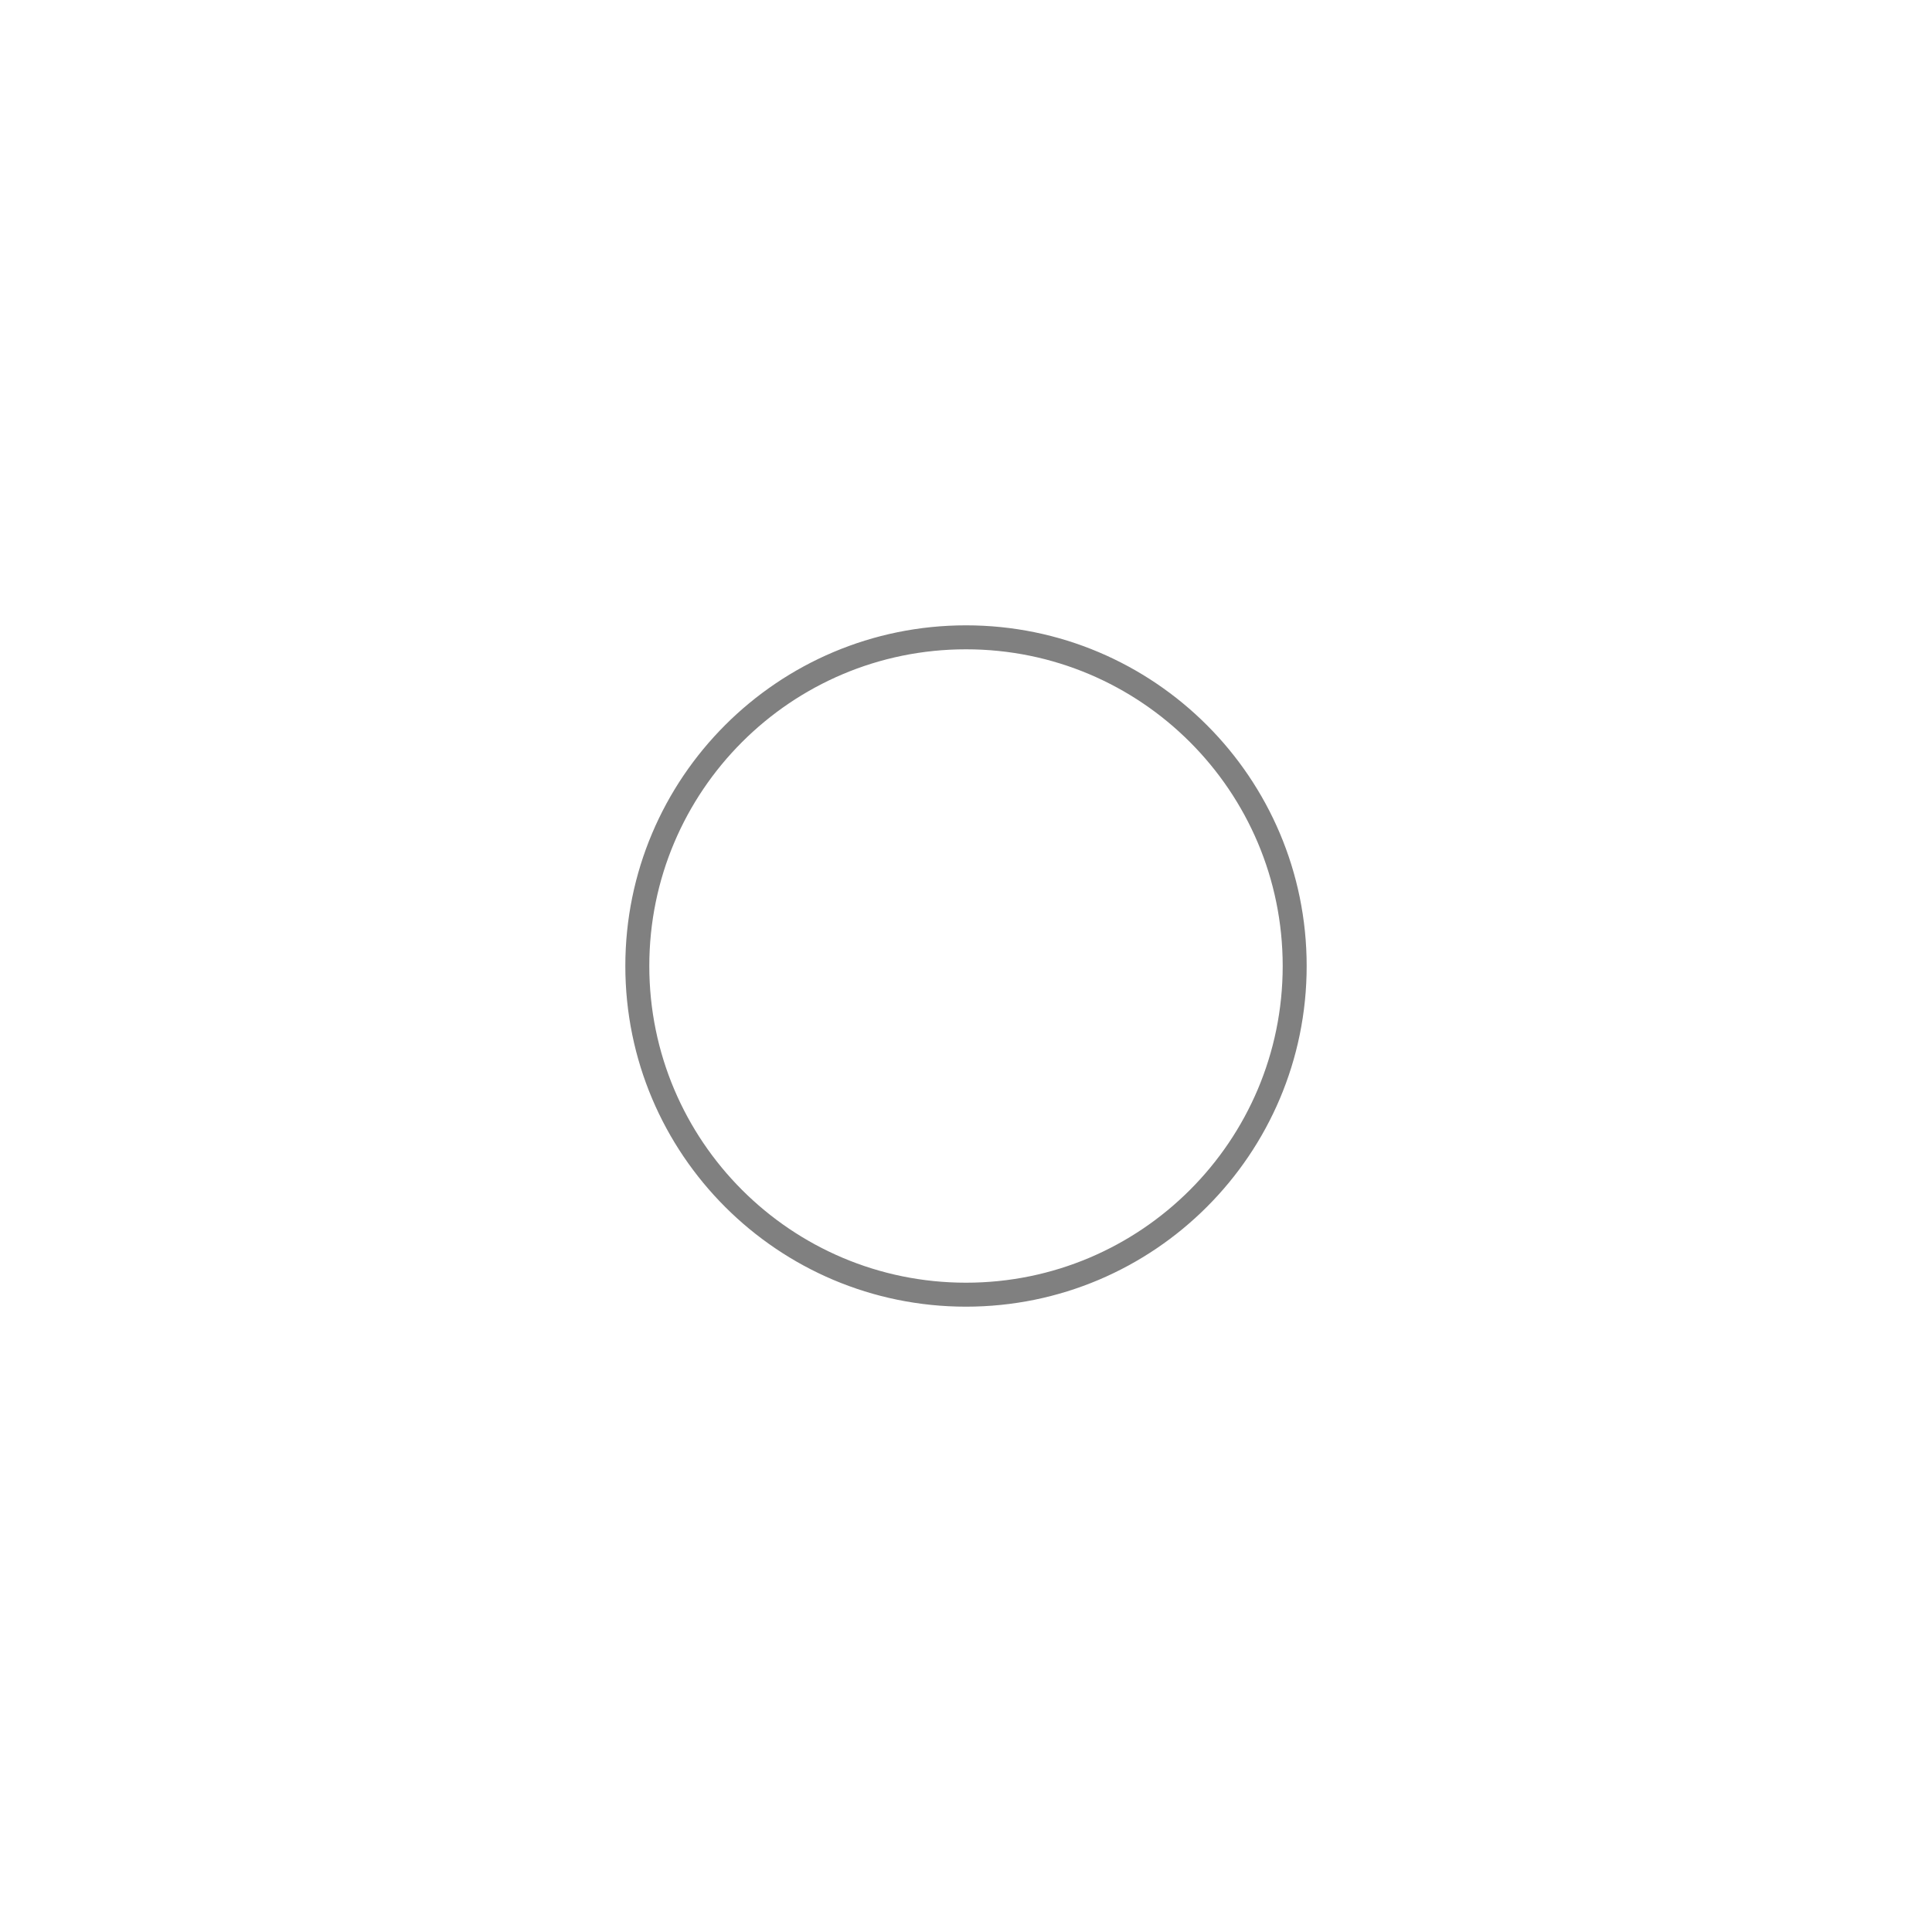
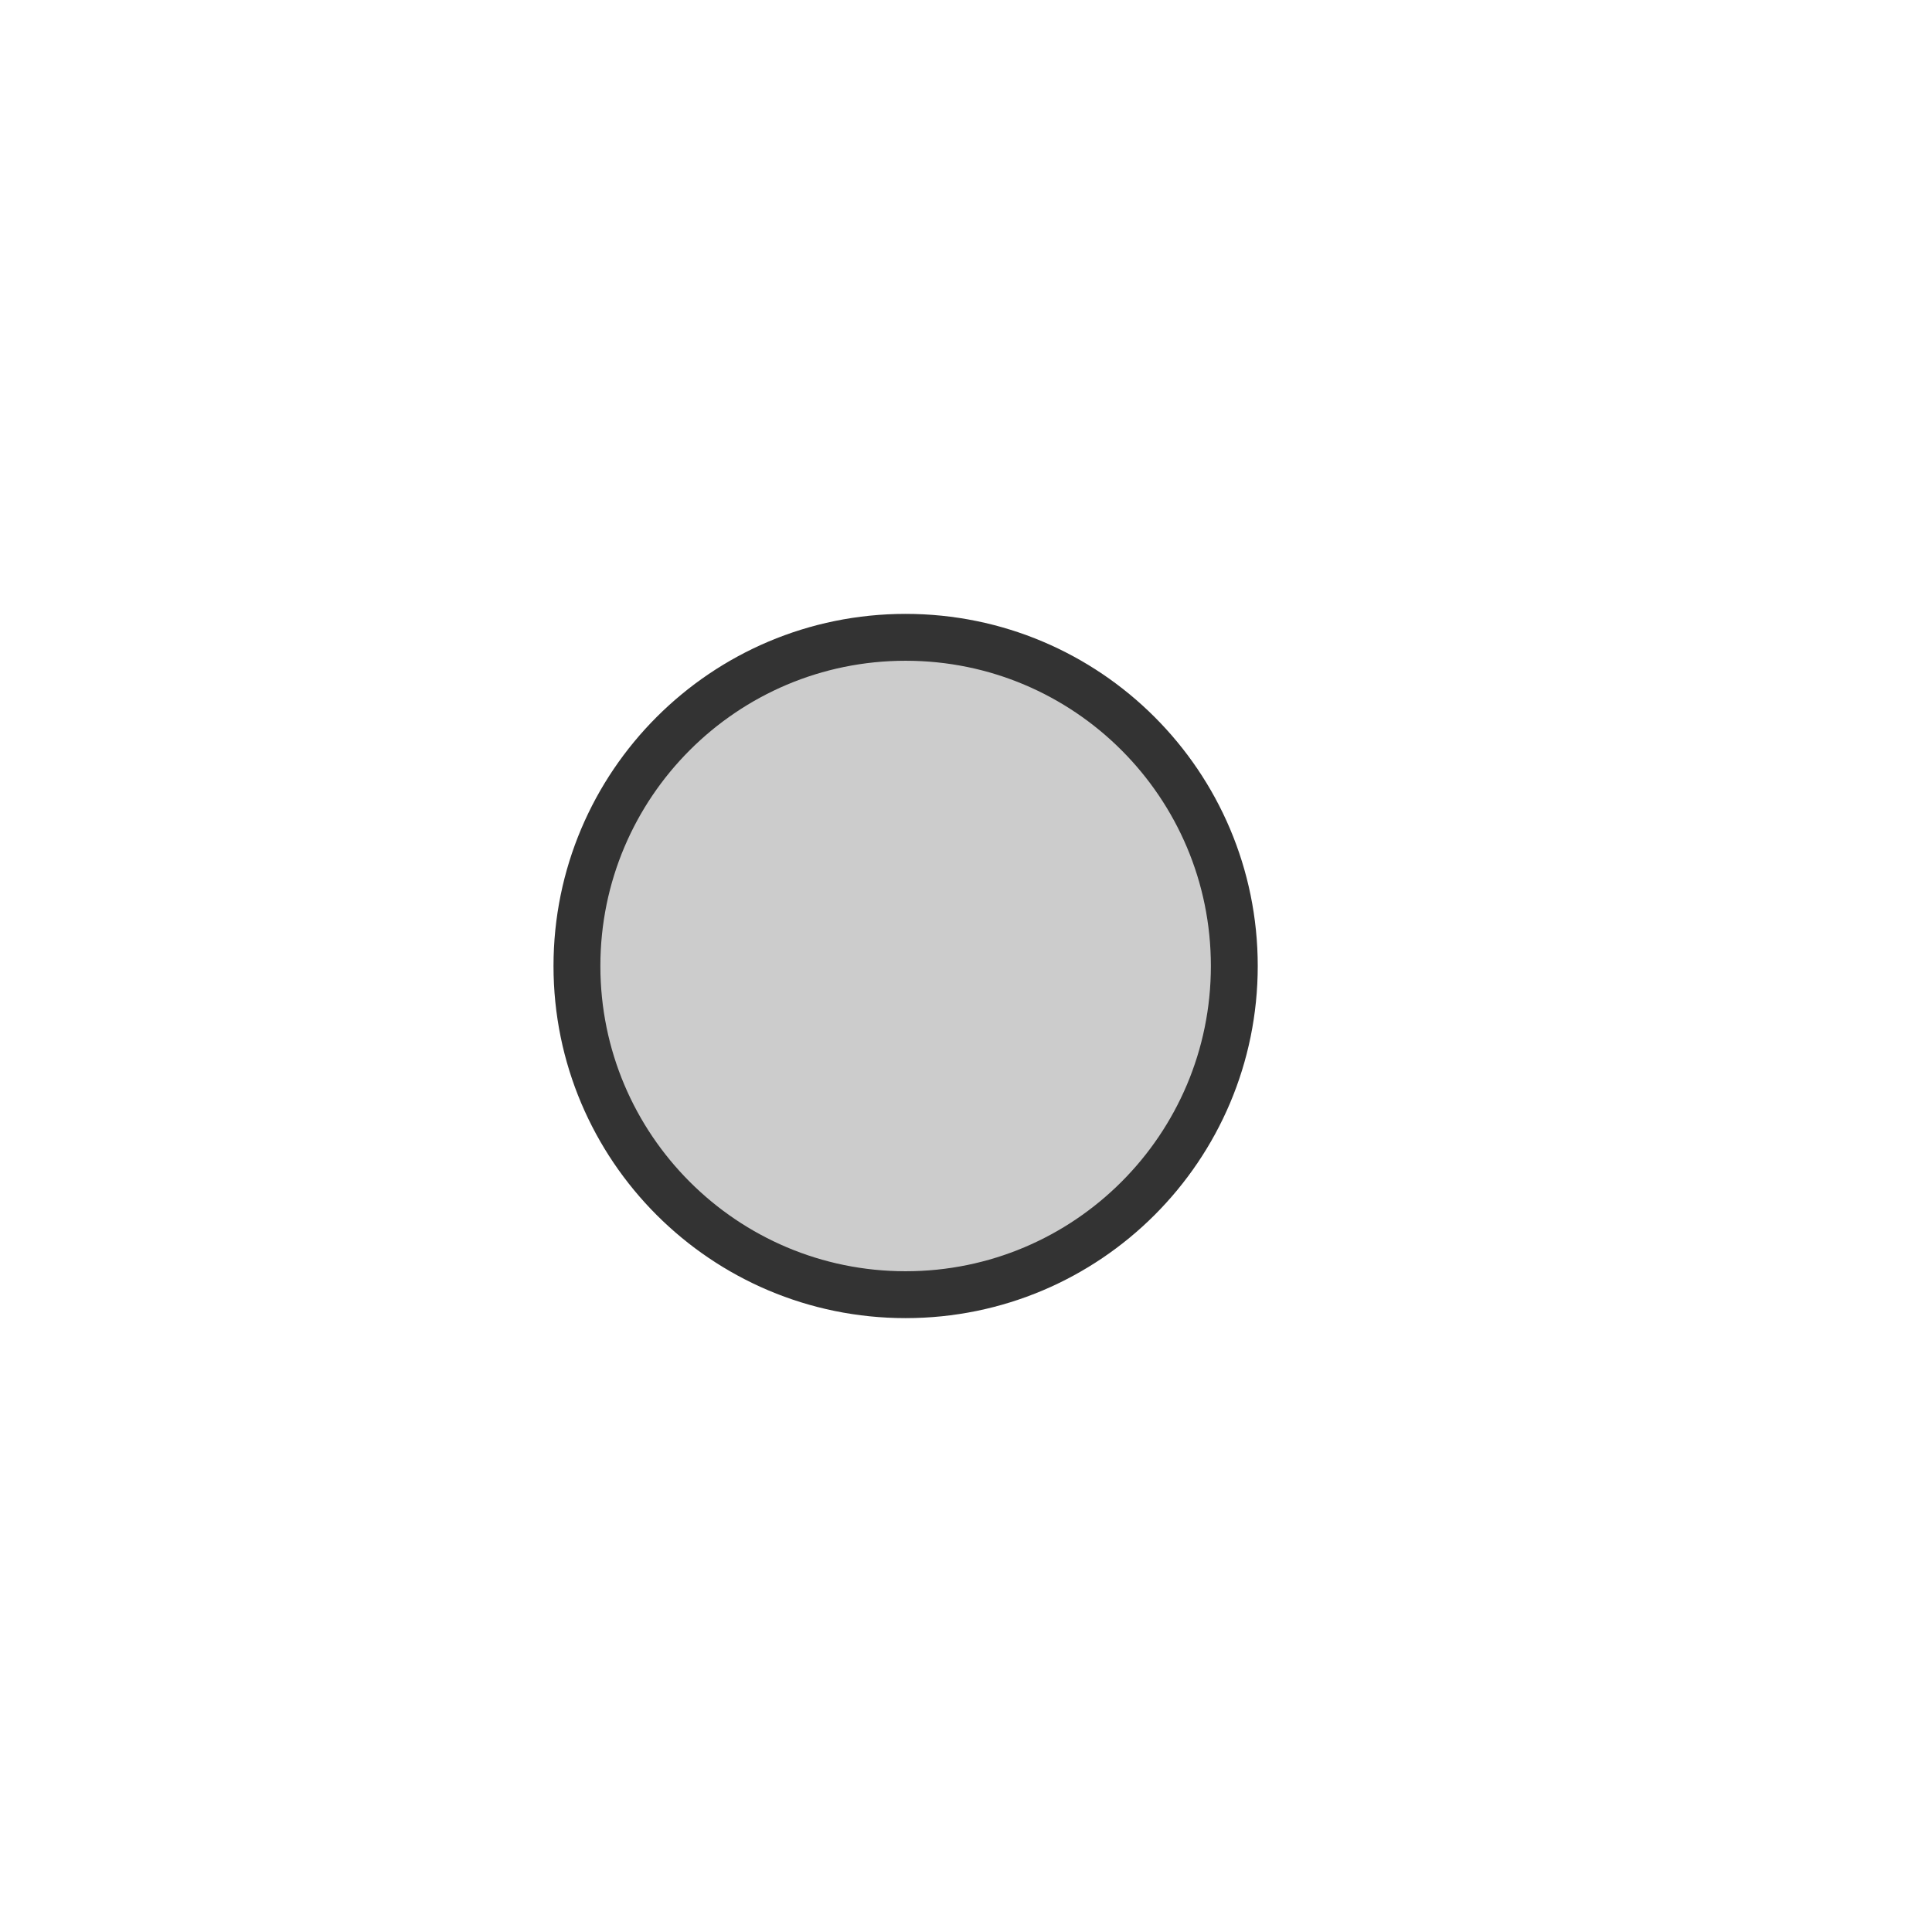
<svg xmlns="http://www.w3.org/2000/svg" width="320" height="320" id="svg2" version="1.1">
  <defs id="defs4" />
  <g id="layer1" transform="translate(0,-732.3622)">
-     <path style="color:#000000;fill:none;fill-opacity:1;fill-rule:nonzero;stroke:#808080;stroke-width:5.729;stroke-linecap:round;stroke-linejoin:round;stroke-miterlimit:4;stroke-opacity:1;stroke-dasharray:none;stroke-dashoffset:0;marker:none;visibility:visible;display:inline;overflow:visible;enable-background:accumulate" id="path2989" d="m 205.821,150.995 a 78.56,78.56 0 1 1 -157.12,0 78.56,78.56 0 1 1 157.12,0 z" transform="matrix(0.6929782,0,0,0.6929782,71.81064,787.7263)" />
+     <path style="color:#000000;fill:#cccccc;fill-opacity:1;fill-rule:nonzero;stroke:#333333;stroke-width:11.202;stroke-linecap:round;stroke-linejoin:round;stroke-miterlimit:4;stroke-opacity:1;stroke-dasharray:none;stroke-dashoffset:0;marker:none;visibility:visible;display:inline;overflow:visible;enable-background:accumulate" id="path2989" d="m 205.821,150.995 a 78.56,78.56 0 1 1 -157.12,0 78.56,78.56 0 1 1 157.12,0 z" transform="matrix(0.6929782,0,0,0.6929782,61.81064,787.7263)" />
  </g>
</svg>
